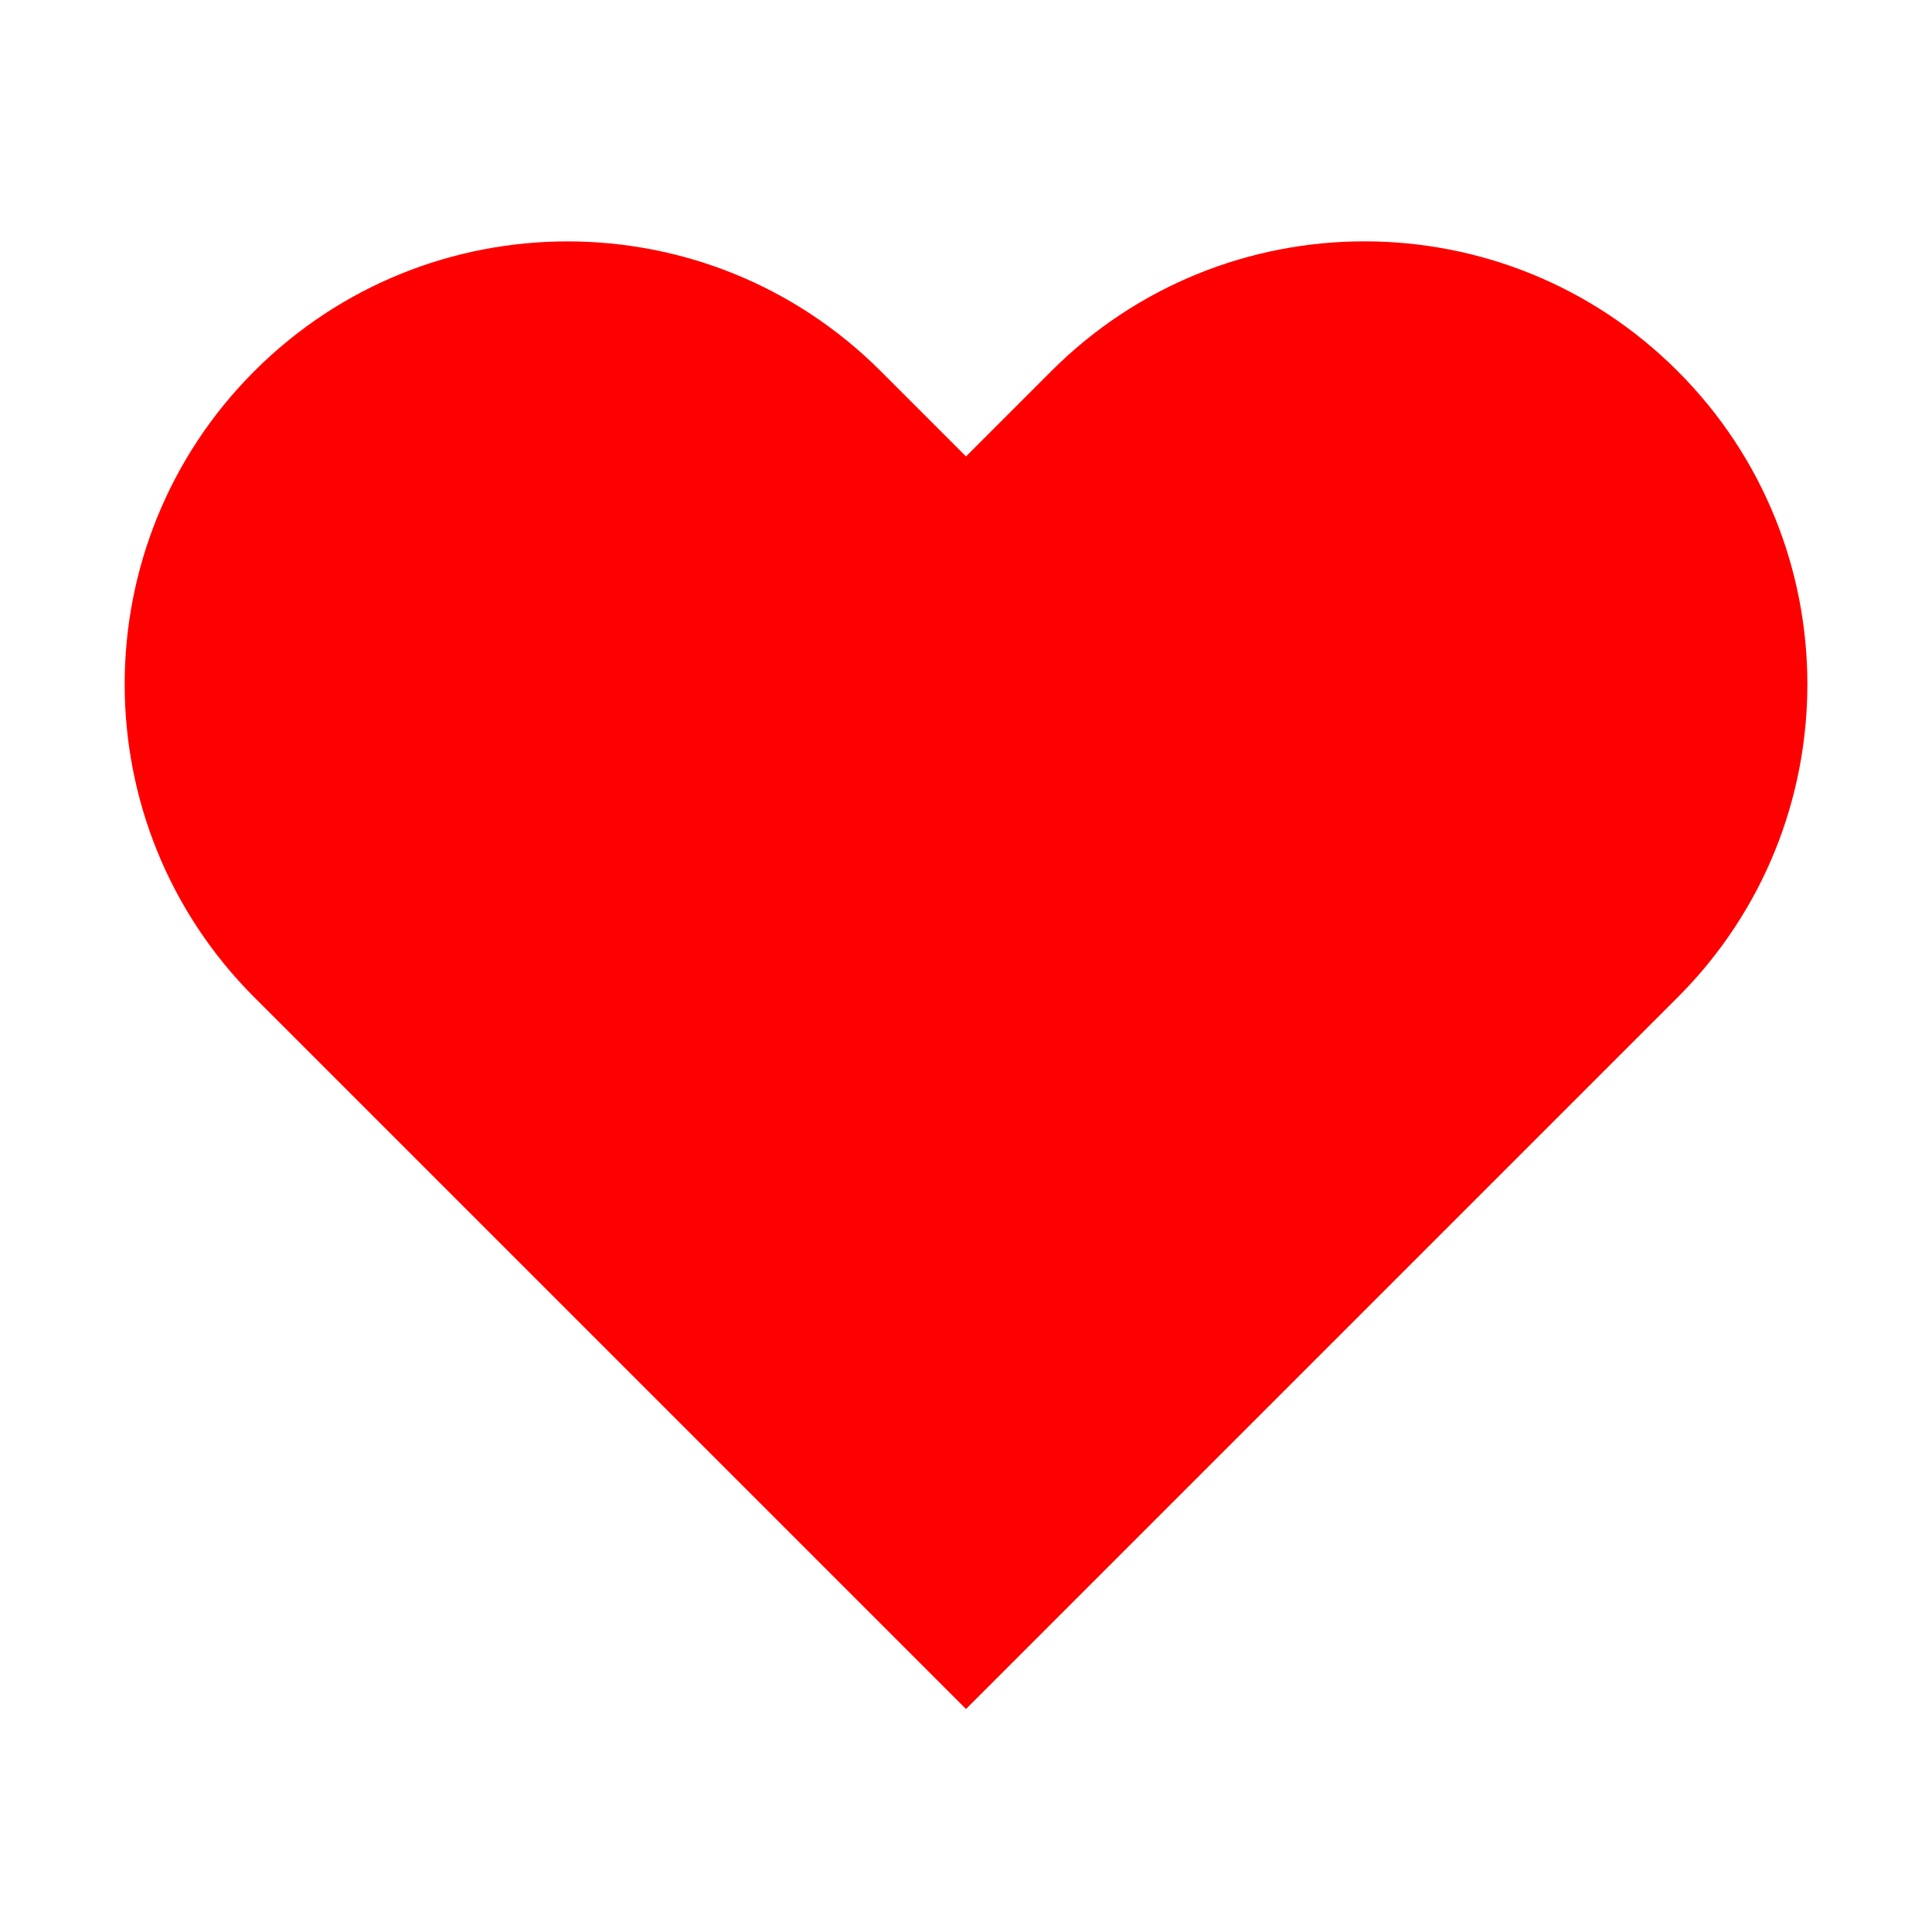
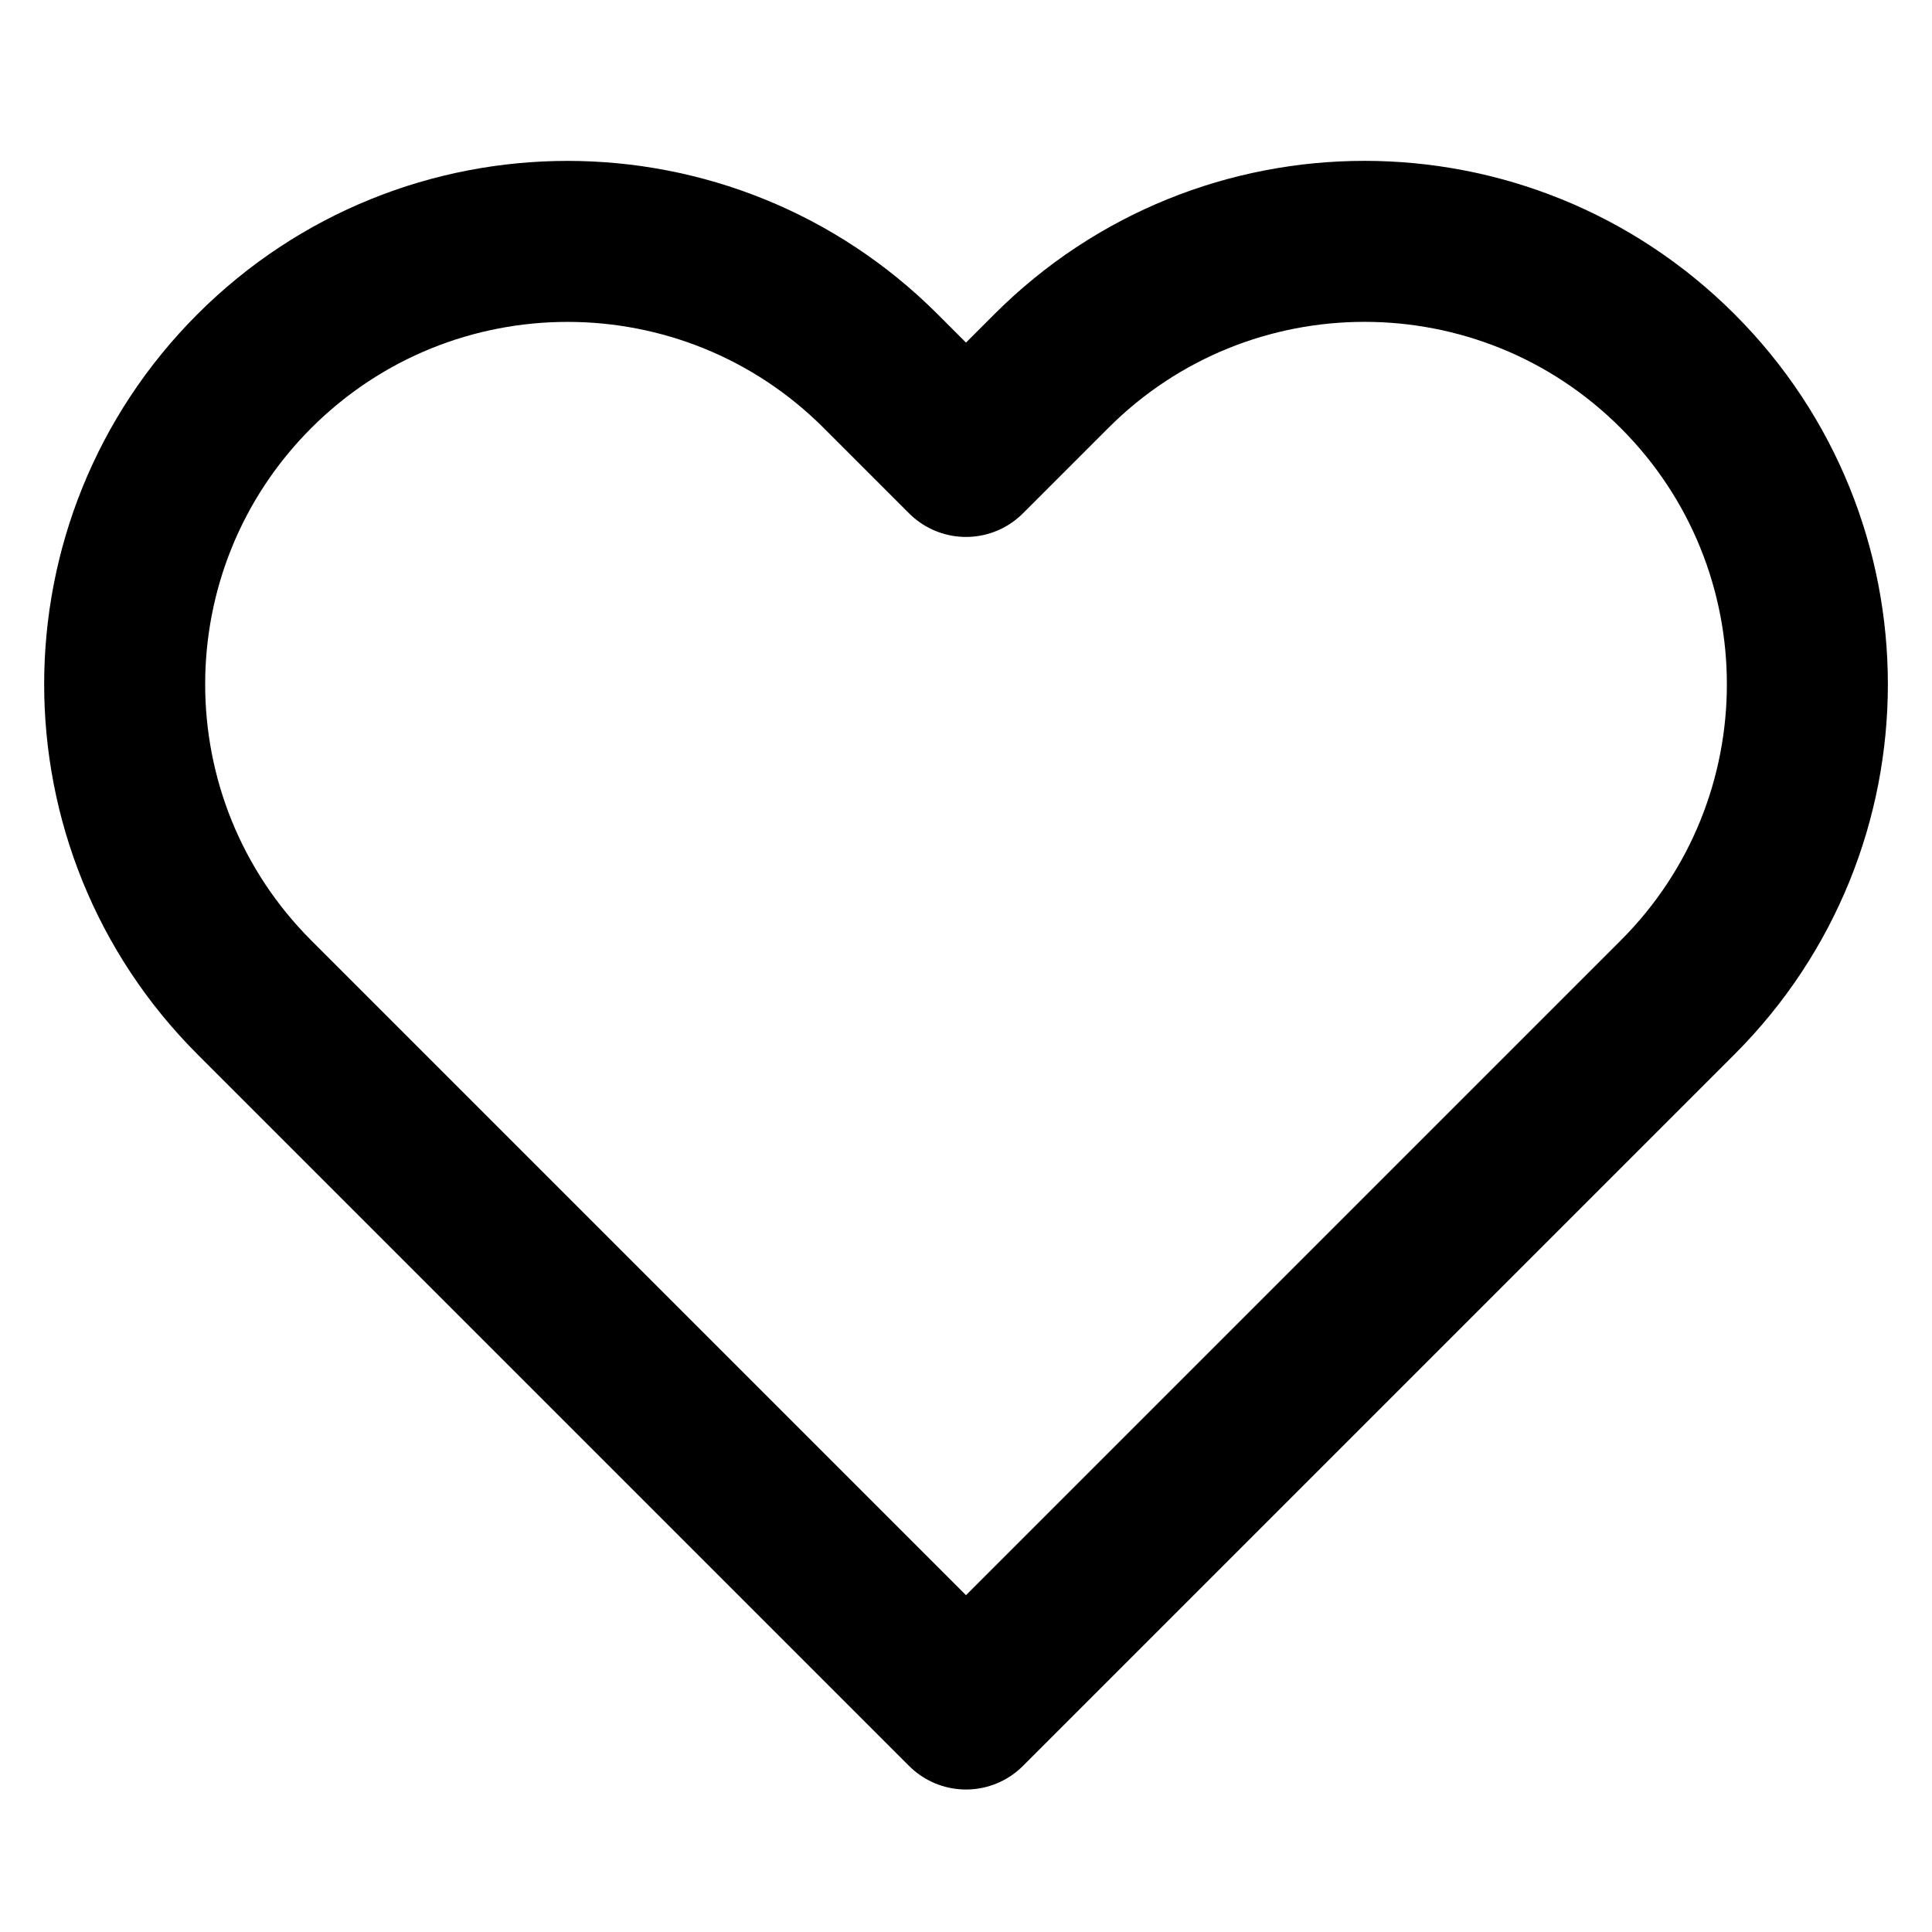
- <svg xmlns="http://www.w3.org/2000/svg" width="24" height="24" viewBox="0 0 24 24" fill="red" stroke-width="2" stroke-linecap="round" stroke-linejoin="round" class="feather feather-heart">
+ <svg xmlns="http://www.w3.org/2000/svg" width="36" height="36" viewBox="0 0 24 24" fill="none" stroke="#000" stroke-width="2" stroke-linecap="round" stroke-linejoin="round" class="feather feather-heart">
  <path d="M20.84 4.61a5.5 5.5 0 0 0-7.78 0L12 5.67l-1.06-1.06a5.5 5.5 0 0 0-7.78 7.78l1.06 1.06L12 21.23l7.78-7.78 1.06-1.06a5.5 5.5 0 0 0 0-7.78z" />
</svg>
